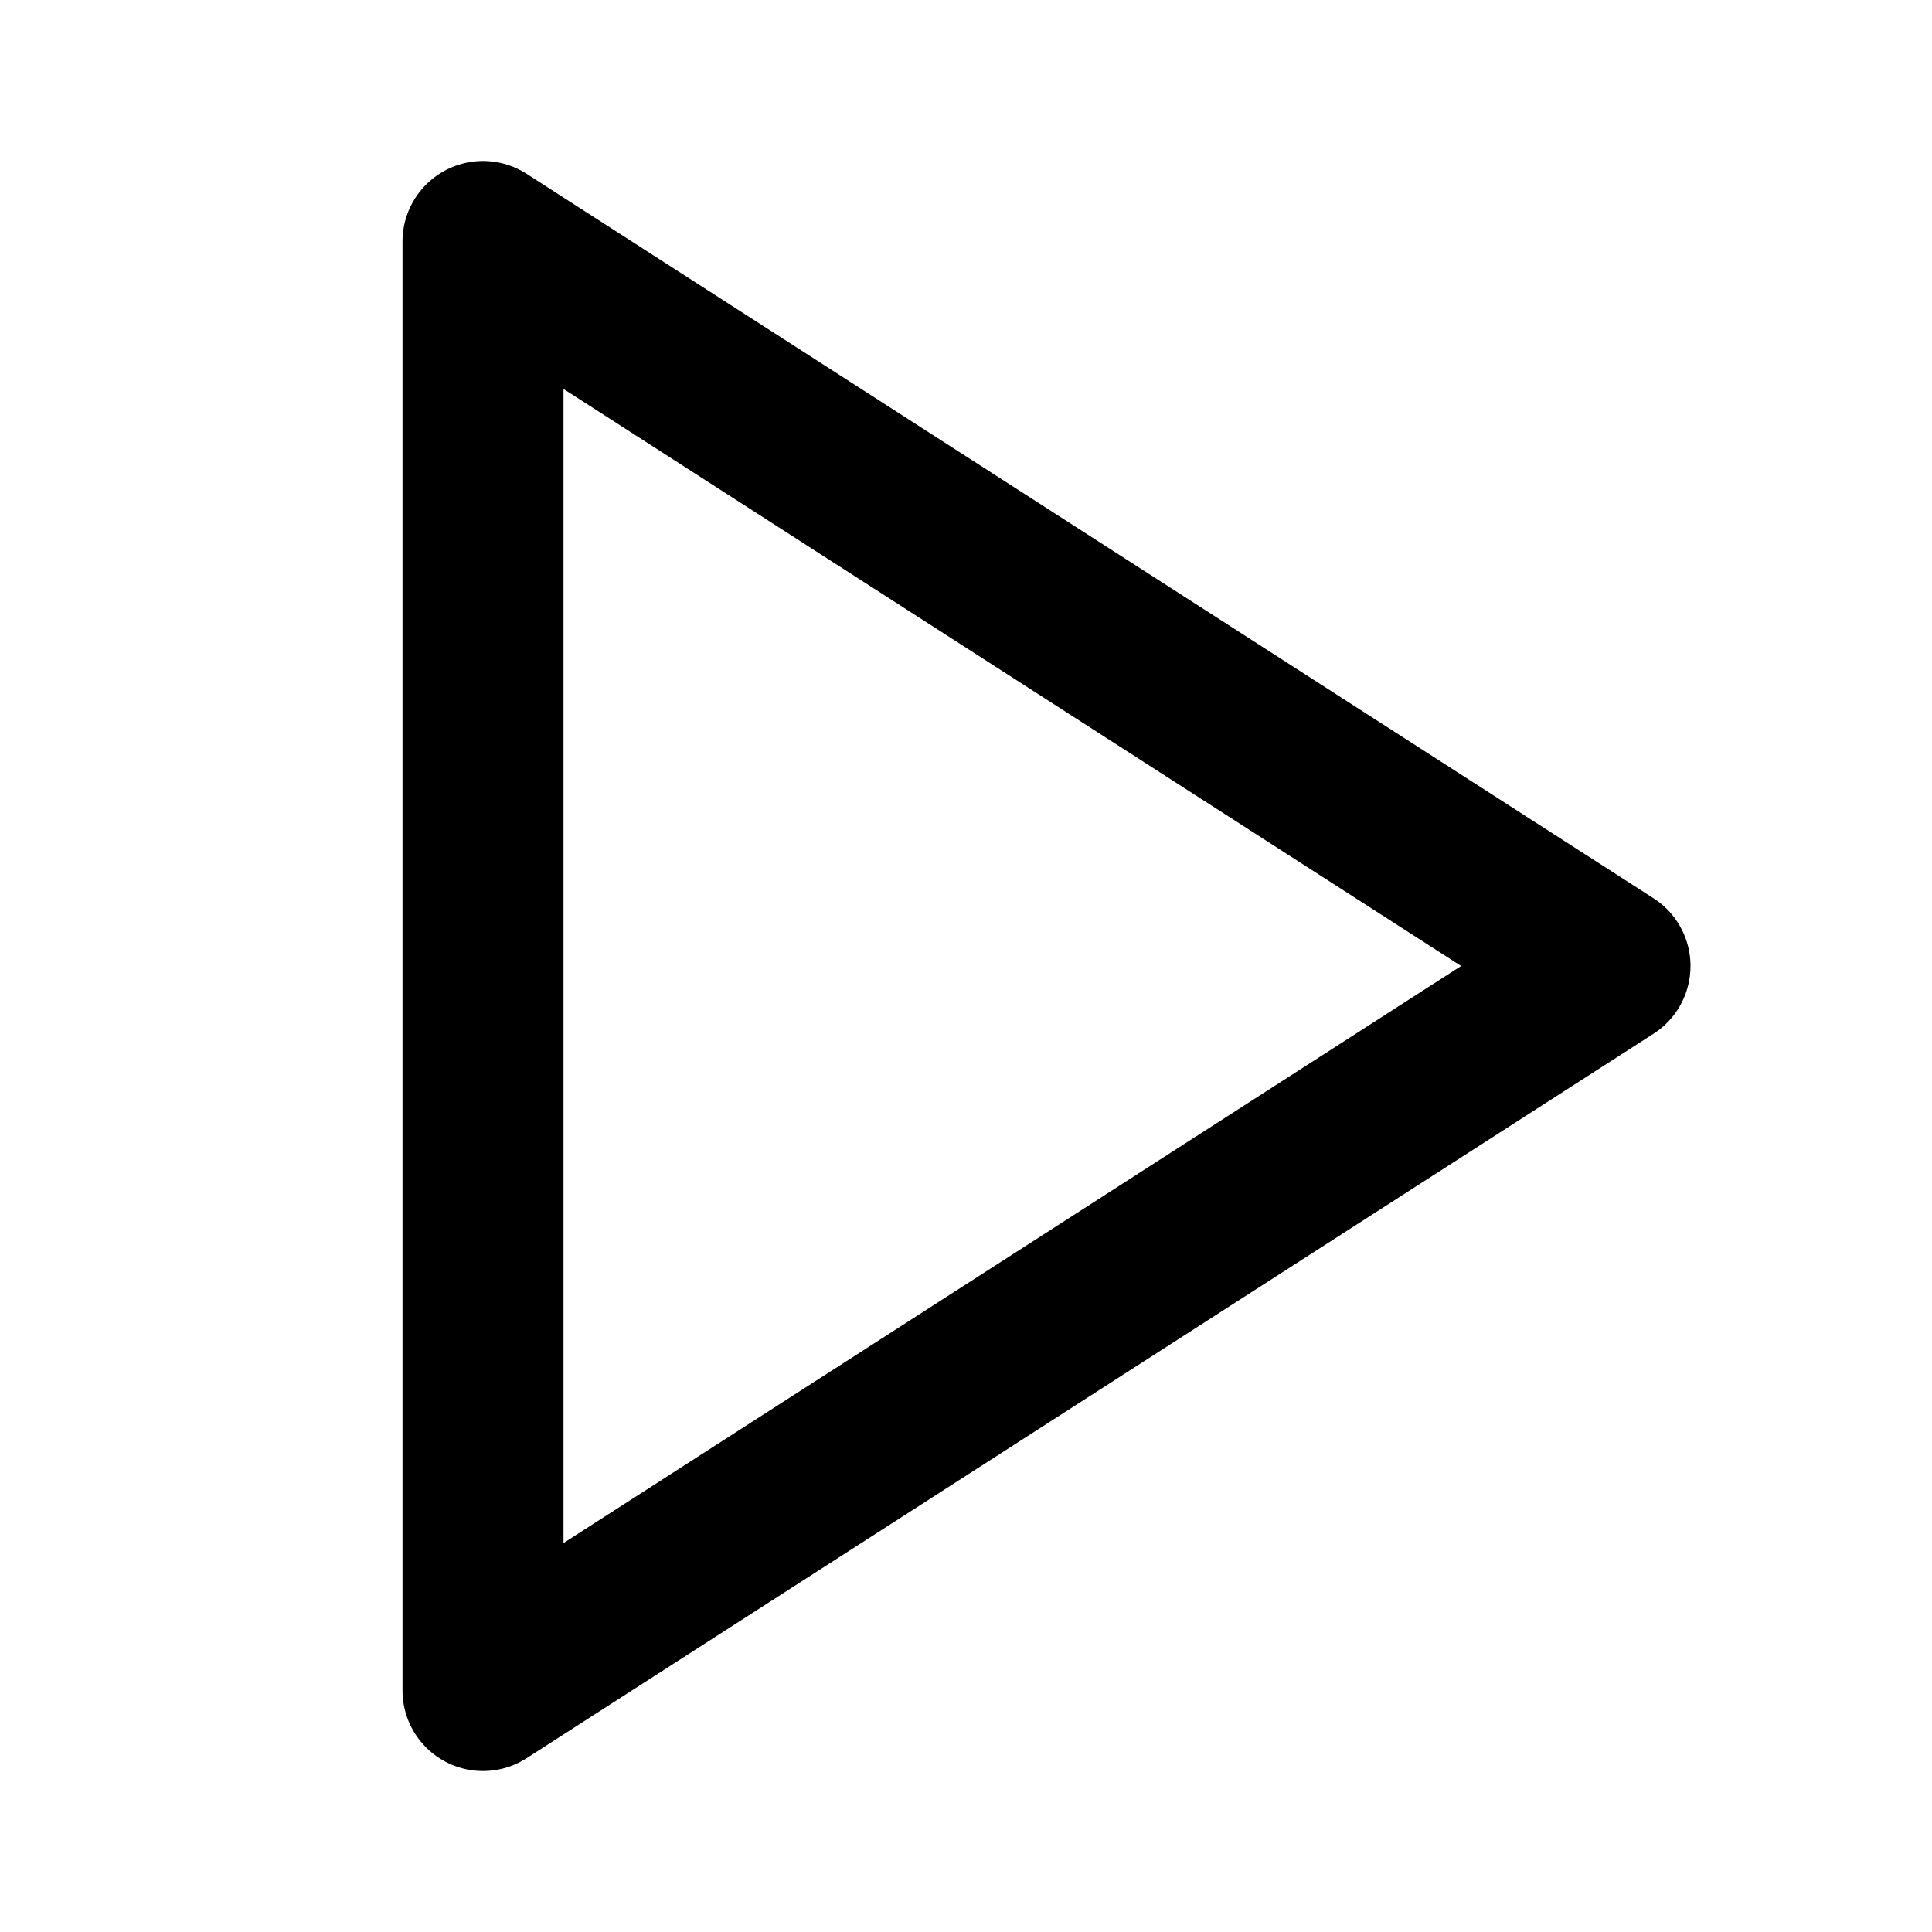
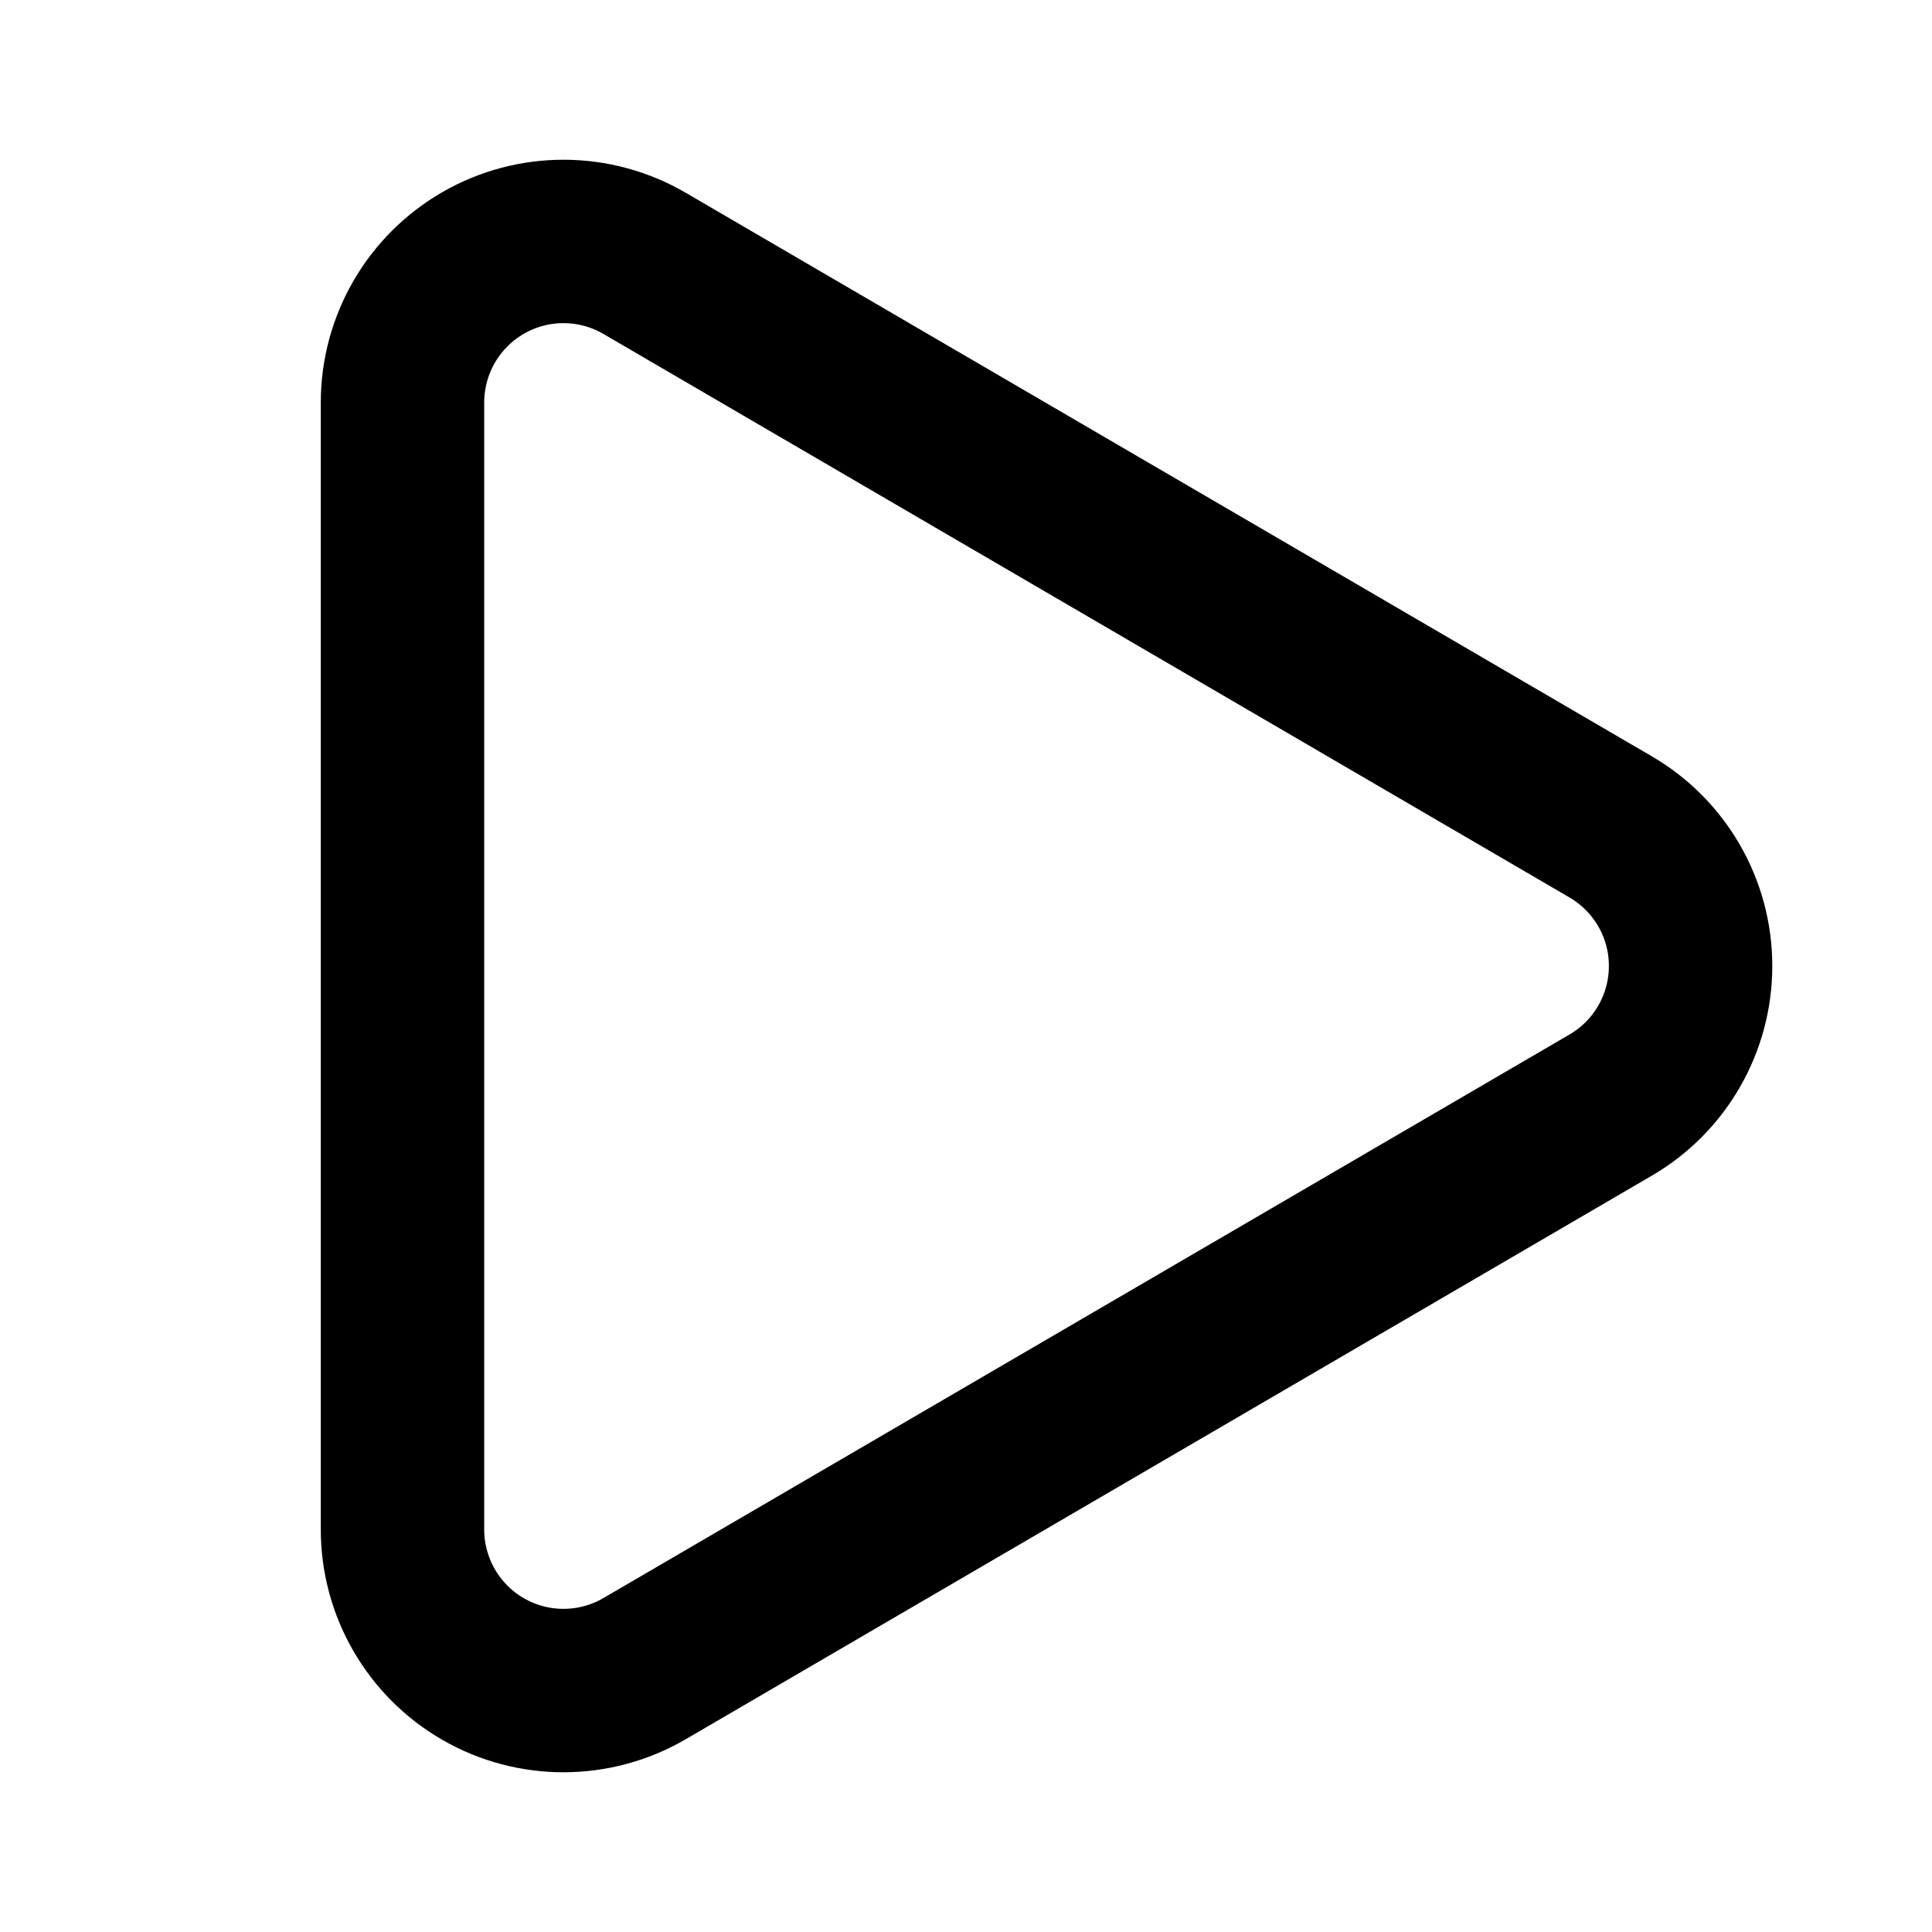
- <svg xmlns="http://www.w3.org/2000/svg" width="24" height="24" viewBox="0 0 24 24" fill="none" stroke="currentColor" stroke-width="2" stroke-linecap="round" stroke-linejoin="round">
-   <polygon points="6 3 20 12 6 21 6 3" />
+ <svg xmlns="http://www.w3.org/2000/svg" width="24" height="24" viewBox="0 0 24 24" fill="none" stroke="currentColor" stroke-width="2.03" stroke-linecap="round" stroke-linejoin="round">
+   <path d="M5 5C5 4.284 5.383 3.622 6.004 3.265C6.625 2.908 7.389 2.911 8.008 3.272L20.005 10.27C20.621 10.628 21.001 11.286 21.001 11.998C21.002 12.71 20.624 13.369 20.008 13.728L8.008 20.728C7.389 21.089 6.625 21.092 6.004 20.735C5.383 20.378 5 19.716 5 19Z" />
</svg>
